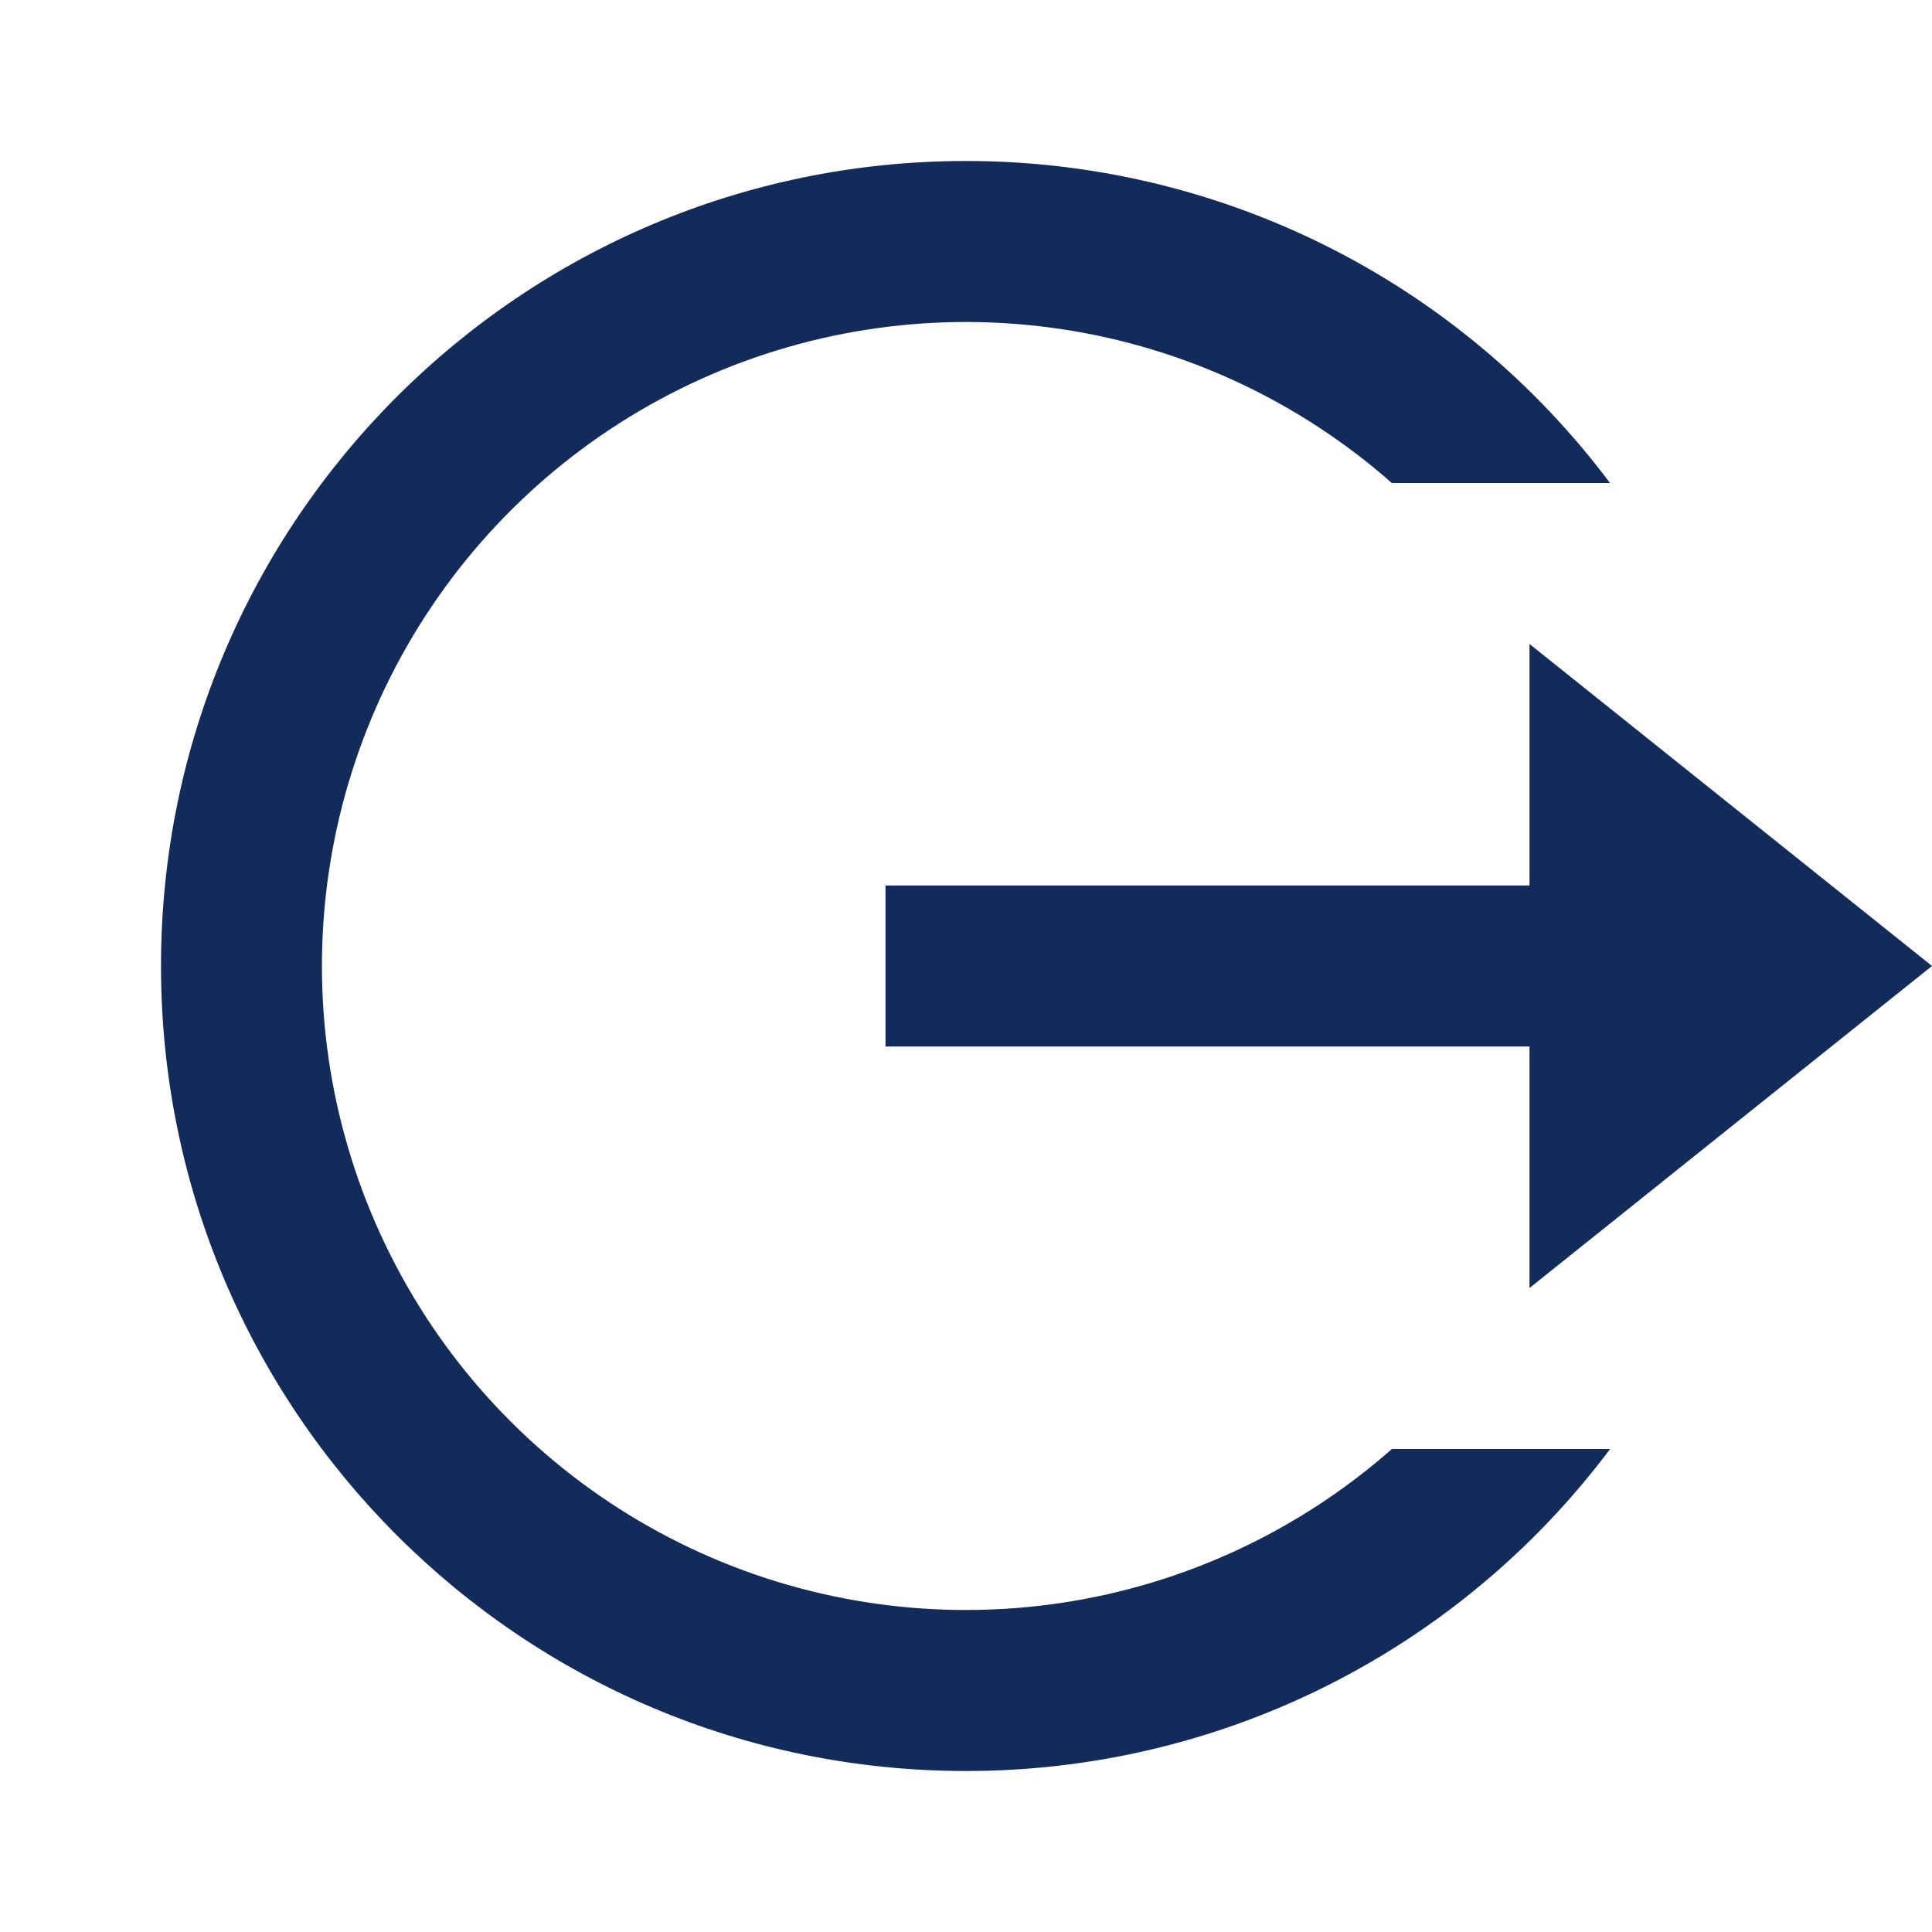
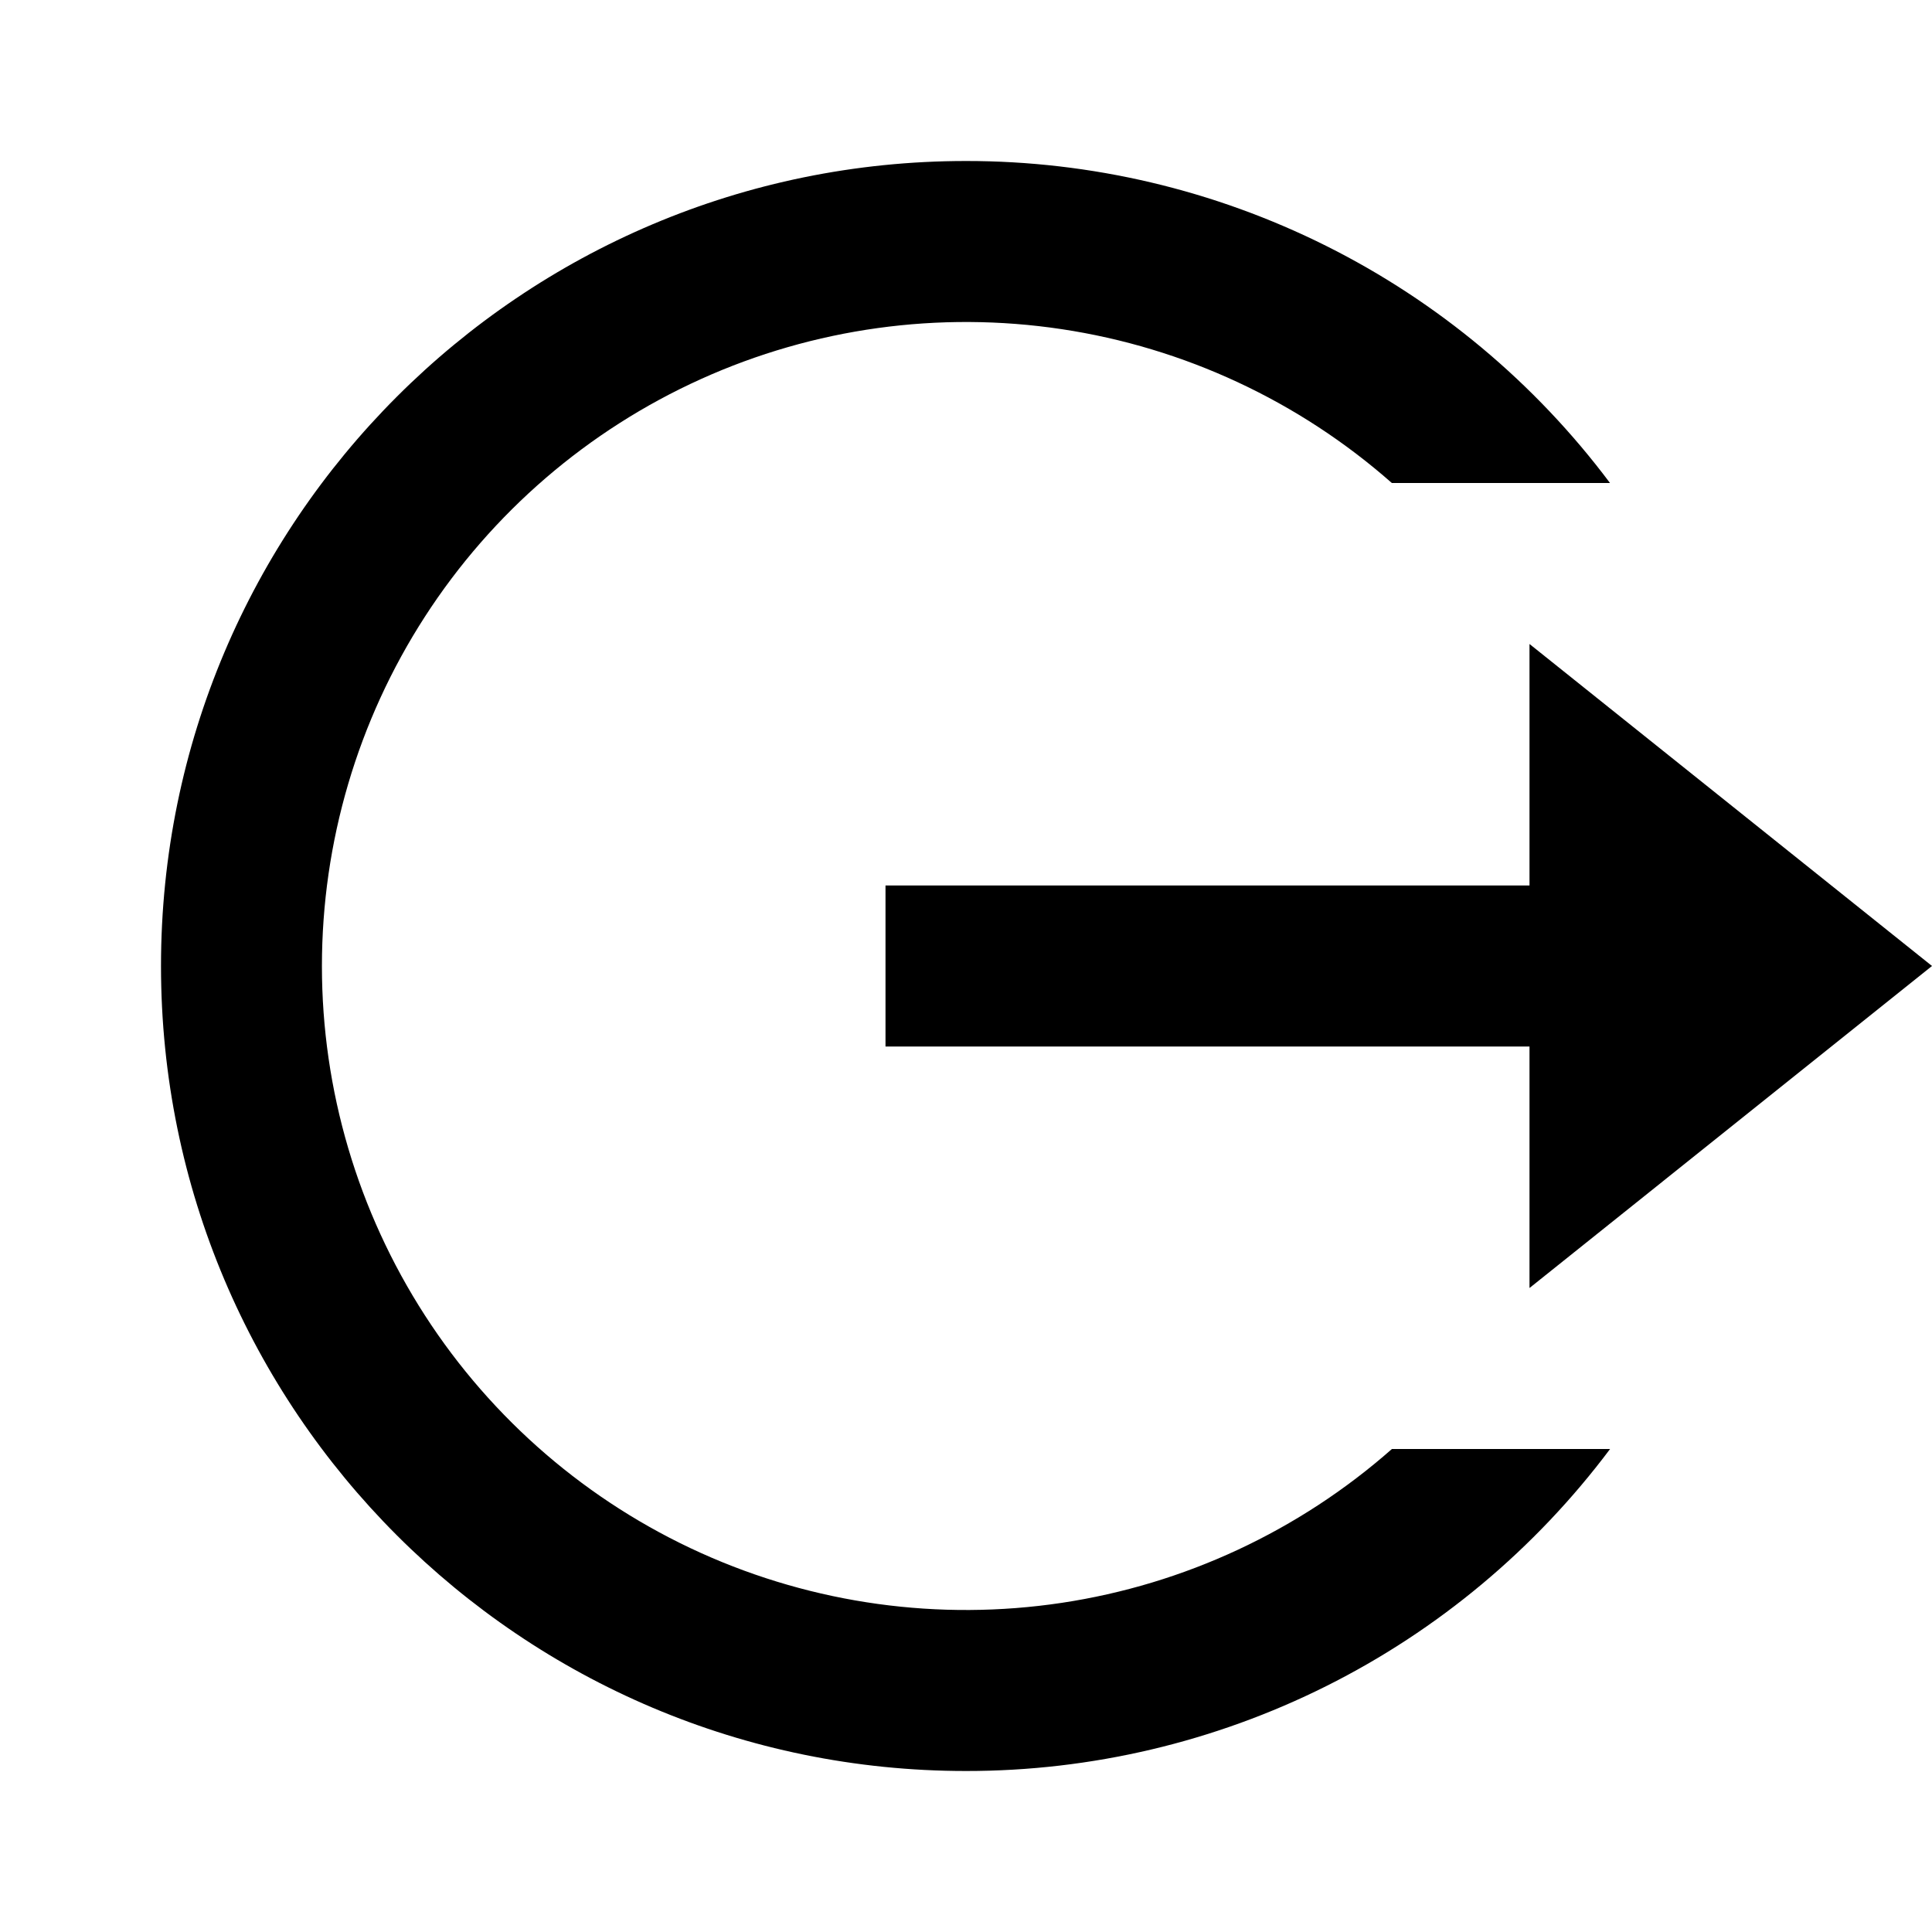
- <svg xmlns="http://www.w3.org/2000/svg" fill="none" height="100%" viewBox="0 0 24 24" width="100%">
-   <path d="m12 22c-5.523 0-10-4.477-10-10s4.477-10 10-10c1.553-.001 3.084.36 4.473 1.054 1.389.694 2.596 1.703 3.527 2.946h-2.71c-1.155-1.018-2.579-1.682-4.101-1.911-1.522-.229-3.079-.014-4.482.62-1.403.634-2.594 1.659-3.429 2.952s-1.279 2.8-1.279 4.34.445 3.046 1.28 4.34c.835 1.293 2.026 2.318 3.429 2.951 1.403.633 2.959.848 4.482.619 1.522-.229 2.946-.893 4.101-1.911h2.71c-.931 1.243-2.139 2.252-3.527 2.946s-2.921 1.055-4.473 1.054zm7-6v-3h-8v-2h8v-3l5 4z" fill="#122B5A" />
+ <svg xmlns="http://www.w3.org/2000/svg" height="100%" viewBox="0 0 24 24" width="100%">
+   <path d="m12 22c-5.523 0-10-4.477-10-10s4.477-10 10-10c1.553-.001 3.084.36 4.473 1.054 1.389.694 2.596 1.703 3.527 2.946h-2.71c-1.155-1.018-2.579-1.682-4.101-1.911-1.522-.229-3.079-.014-4.482.62-1.403.634-2.594 1.659-3.429 2.952s-1.279 2.8-1.279 4.34.445 3.046 1.28 4.34c.835 1.293 2.026 2.318 3.429 2.951 1.403.633 2.959.848 4.482.619 1.522-.229 2.946-.893 4.101-1.911h2.71c-.931 1.243-2.139 2.252-3.527 2.946s-2.921 1.055-4.473 1.054zm7-6v-3h-8v-2h8v-3l5 4z" />
</svg>
